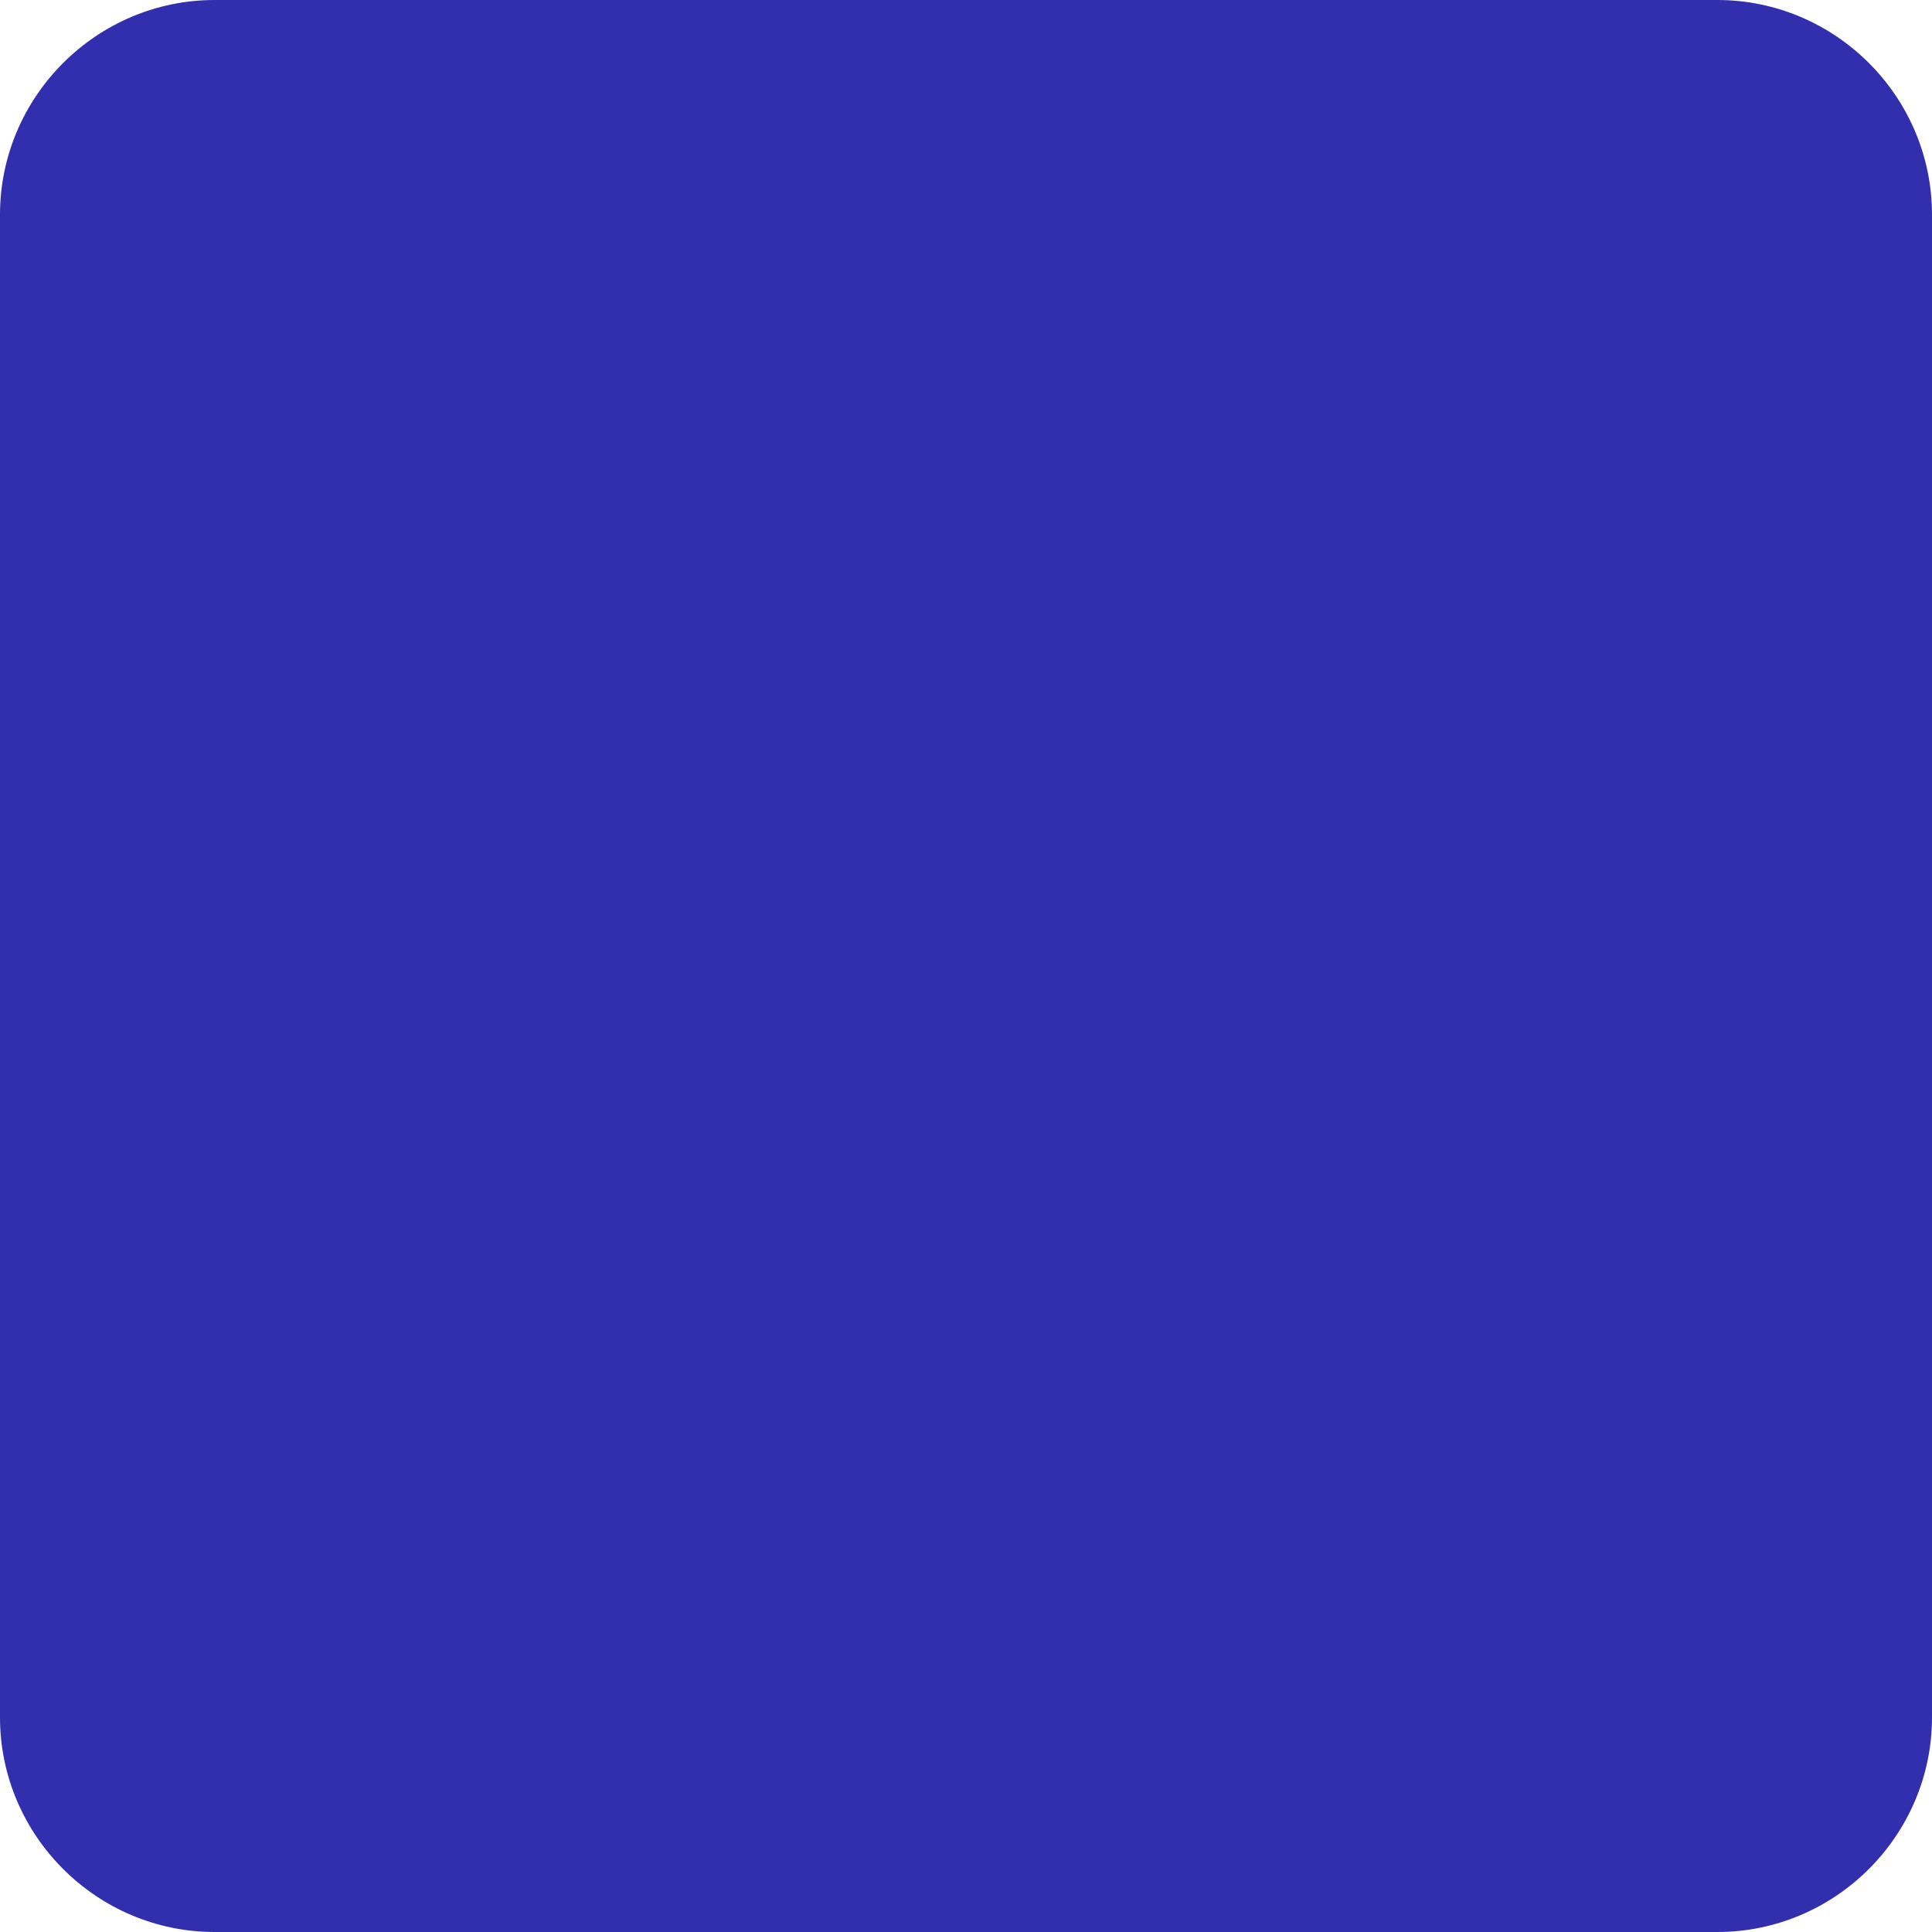
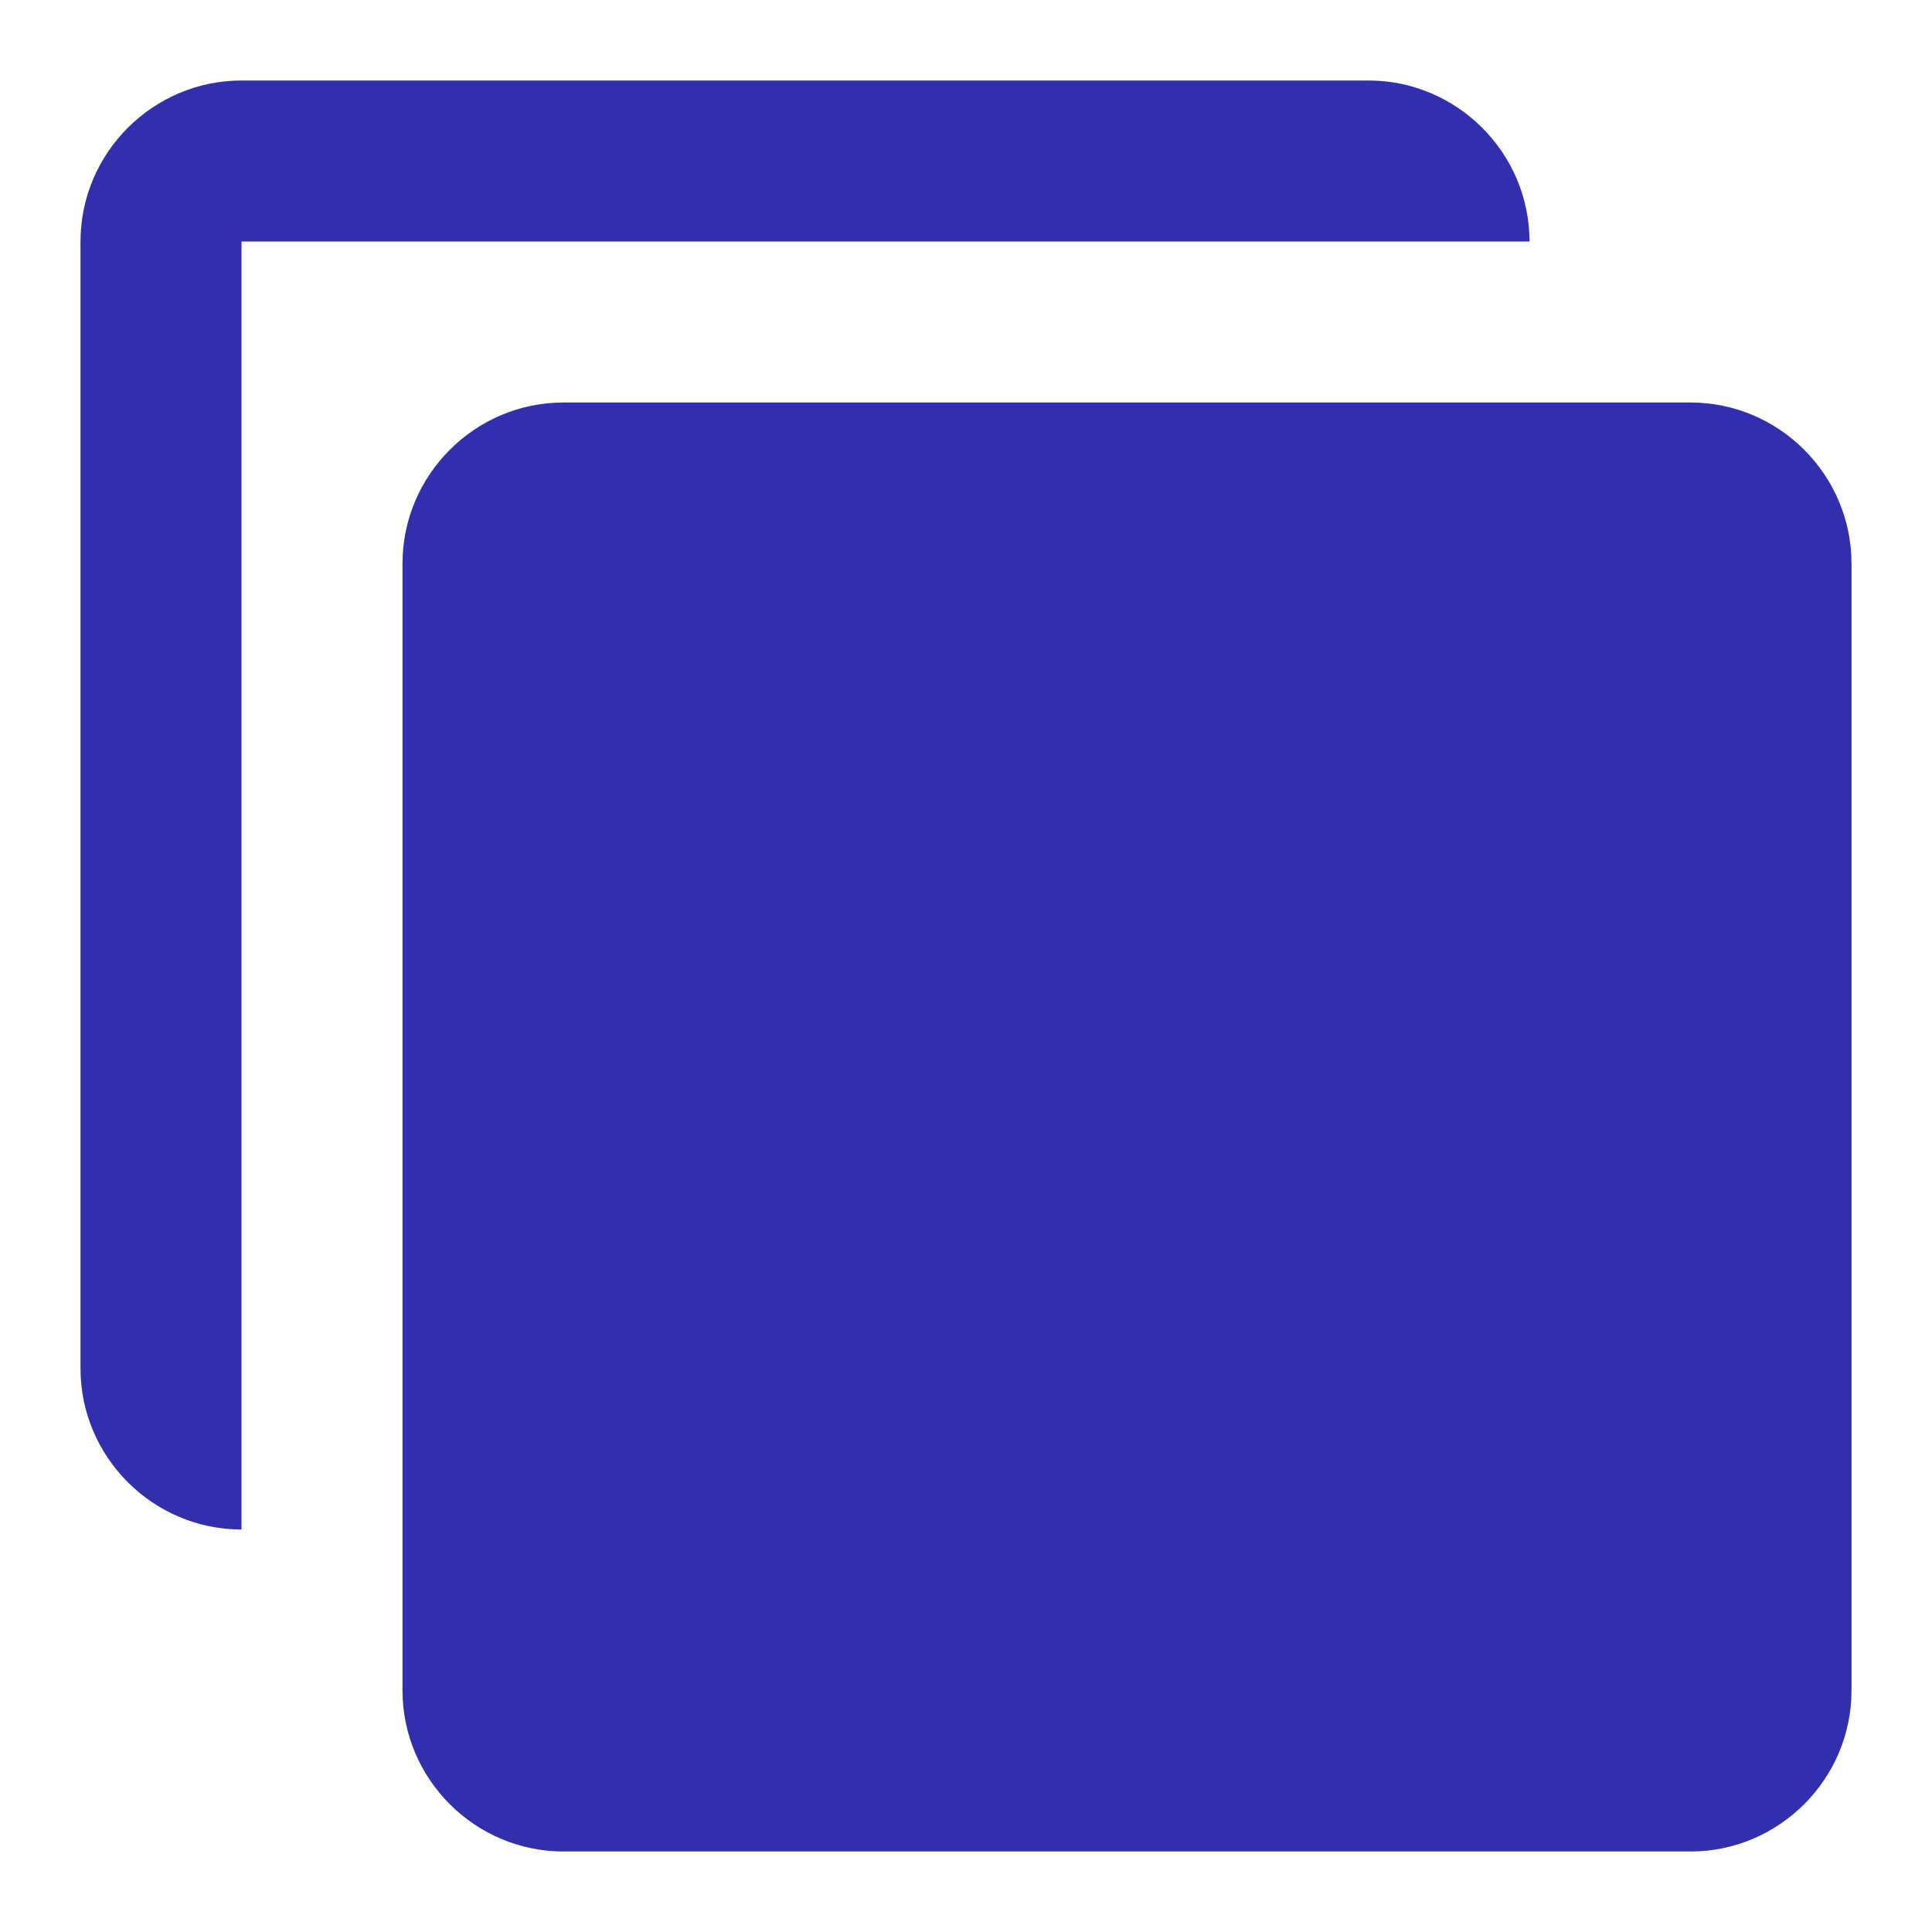
- <svg xmlns="http://www.w3.org/2000/svg" width="18" height="18" viewBox="0 0 18 18" fill="none">
-   <path d="M16 18H2C0.9 18 0 17.1 0 16V14V12V2C0 0.9 0.9 0 2 0H16C17.1 0 18 0.9 18 2V16C18 17.1 17.1 18 16 18Z" fill="#322FAF" />
+ <svg xmlns="http://www.w3.org/2000/svg" width="24" height="24" viewBox="0 0 24 24" fill="none">
+   <path d="M21 23H7C5.9 23 5 22.1 5 21V19V17V7C5 5.9 5.9 5 7 5H21C22.1 5 23 5.9 23 7V21C23 22.1 22.1 23 21 23Z" fill="#322FAF" />
+   <path d="M1 17C1 18.1 1.9 19 3 19V17V3H17H19C19 1.9 18.1 1 17 1H3C1.9 1 1 1.9 1 3V13V15V17Z" fill="#322FAF" />
</svg>
